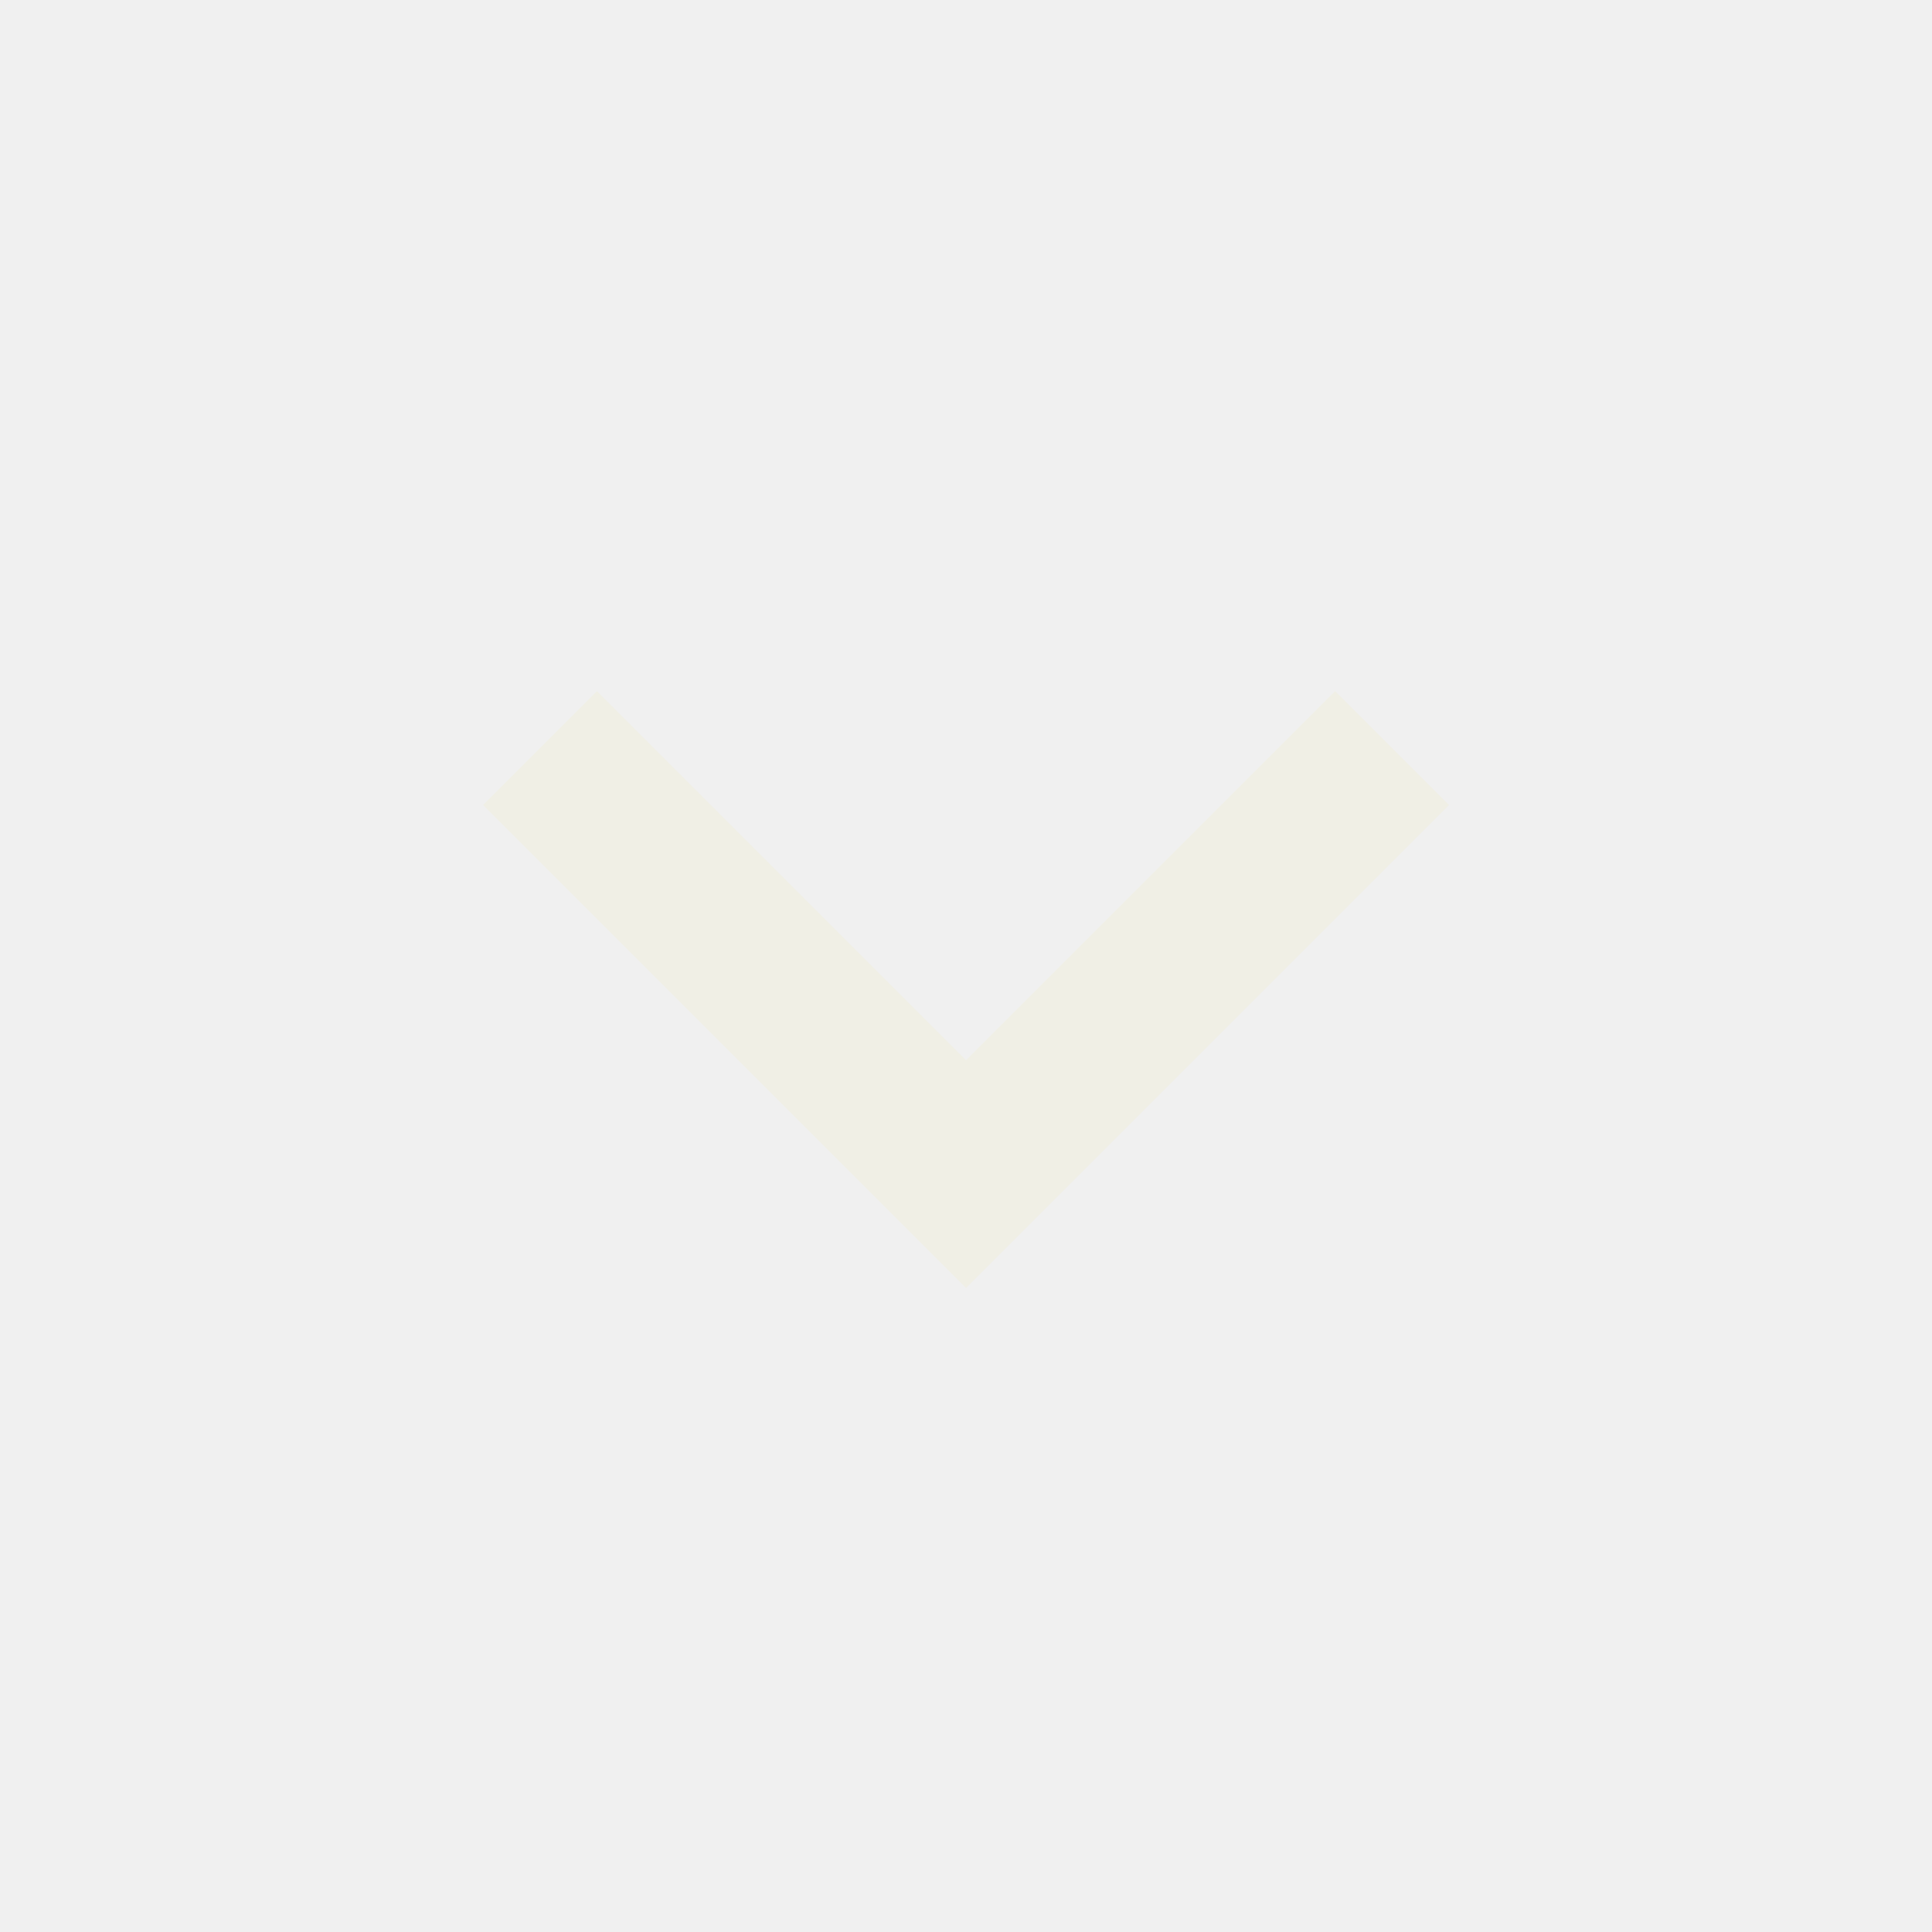
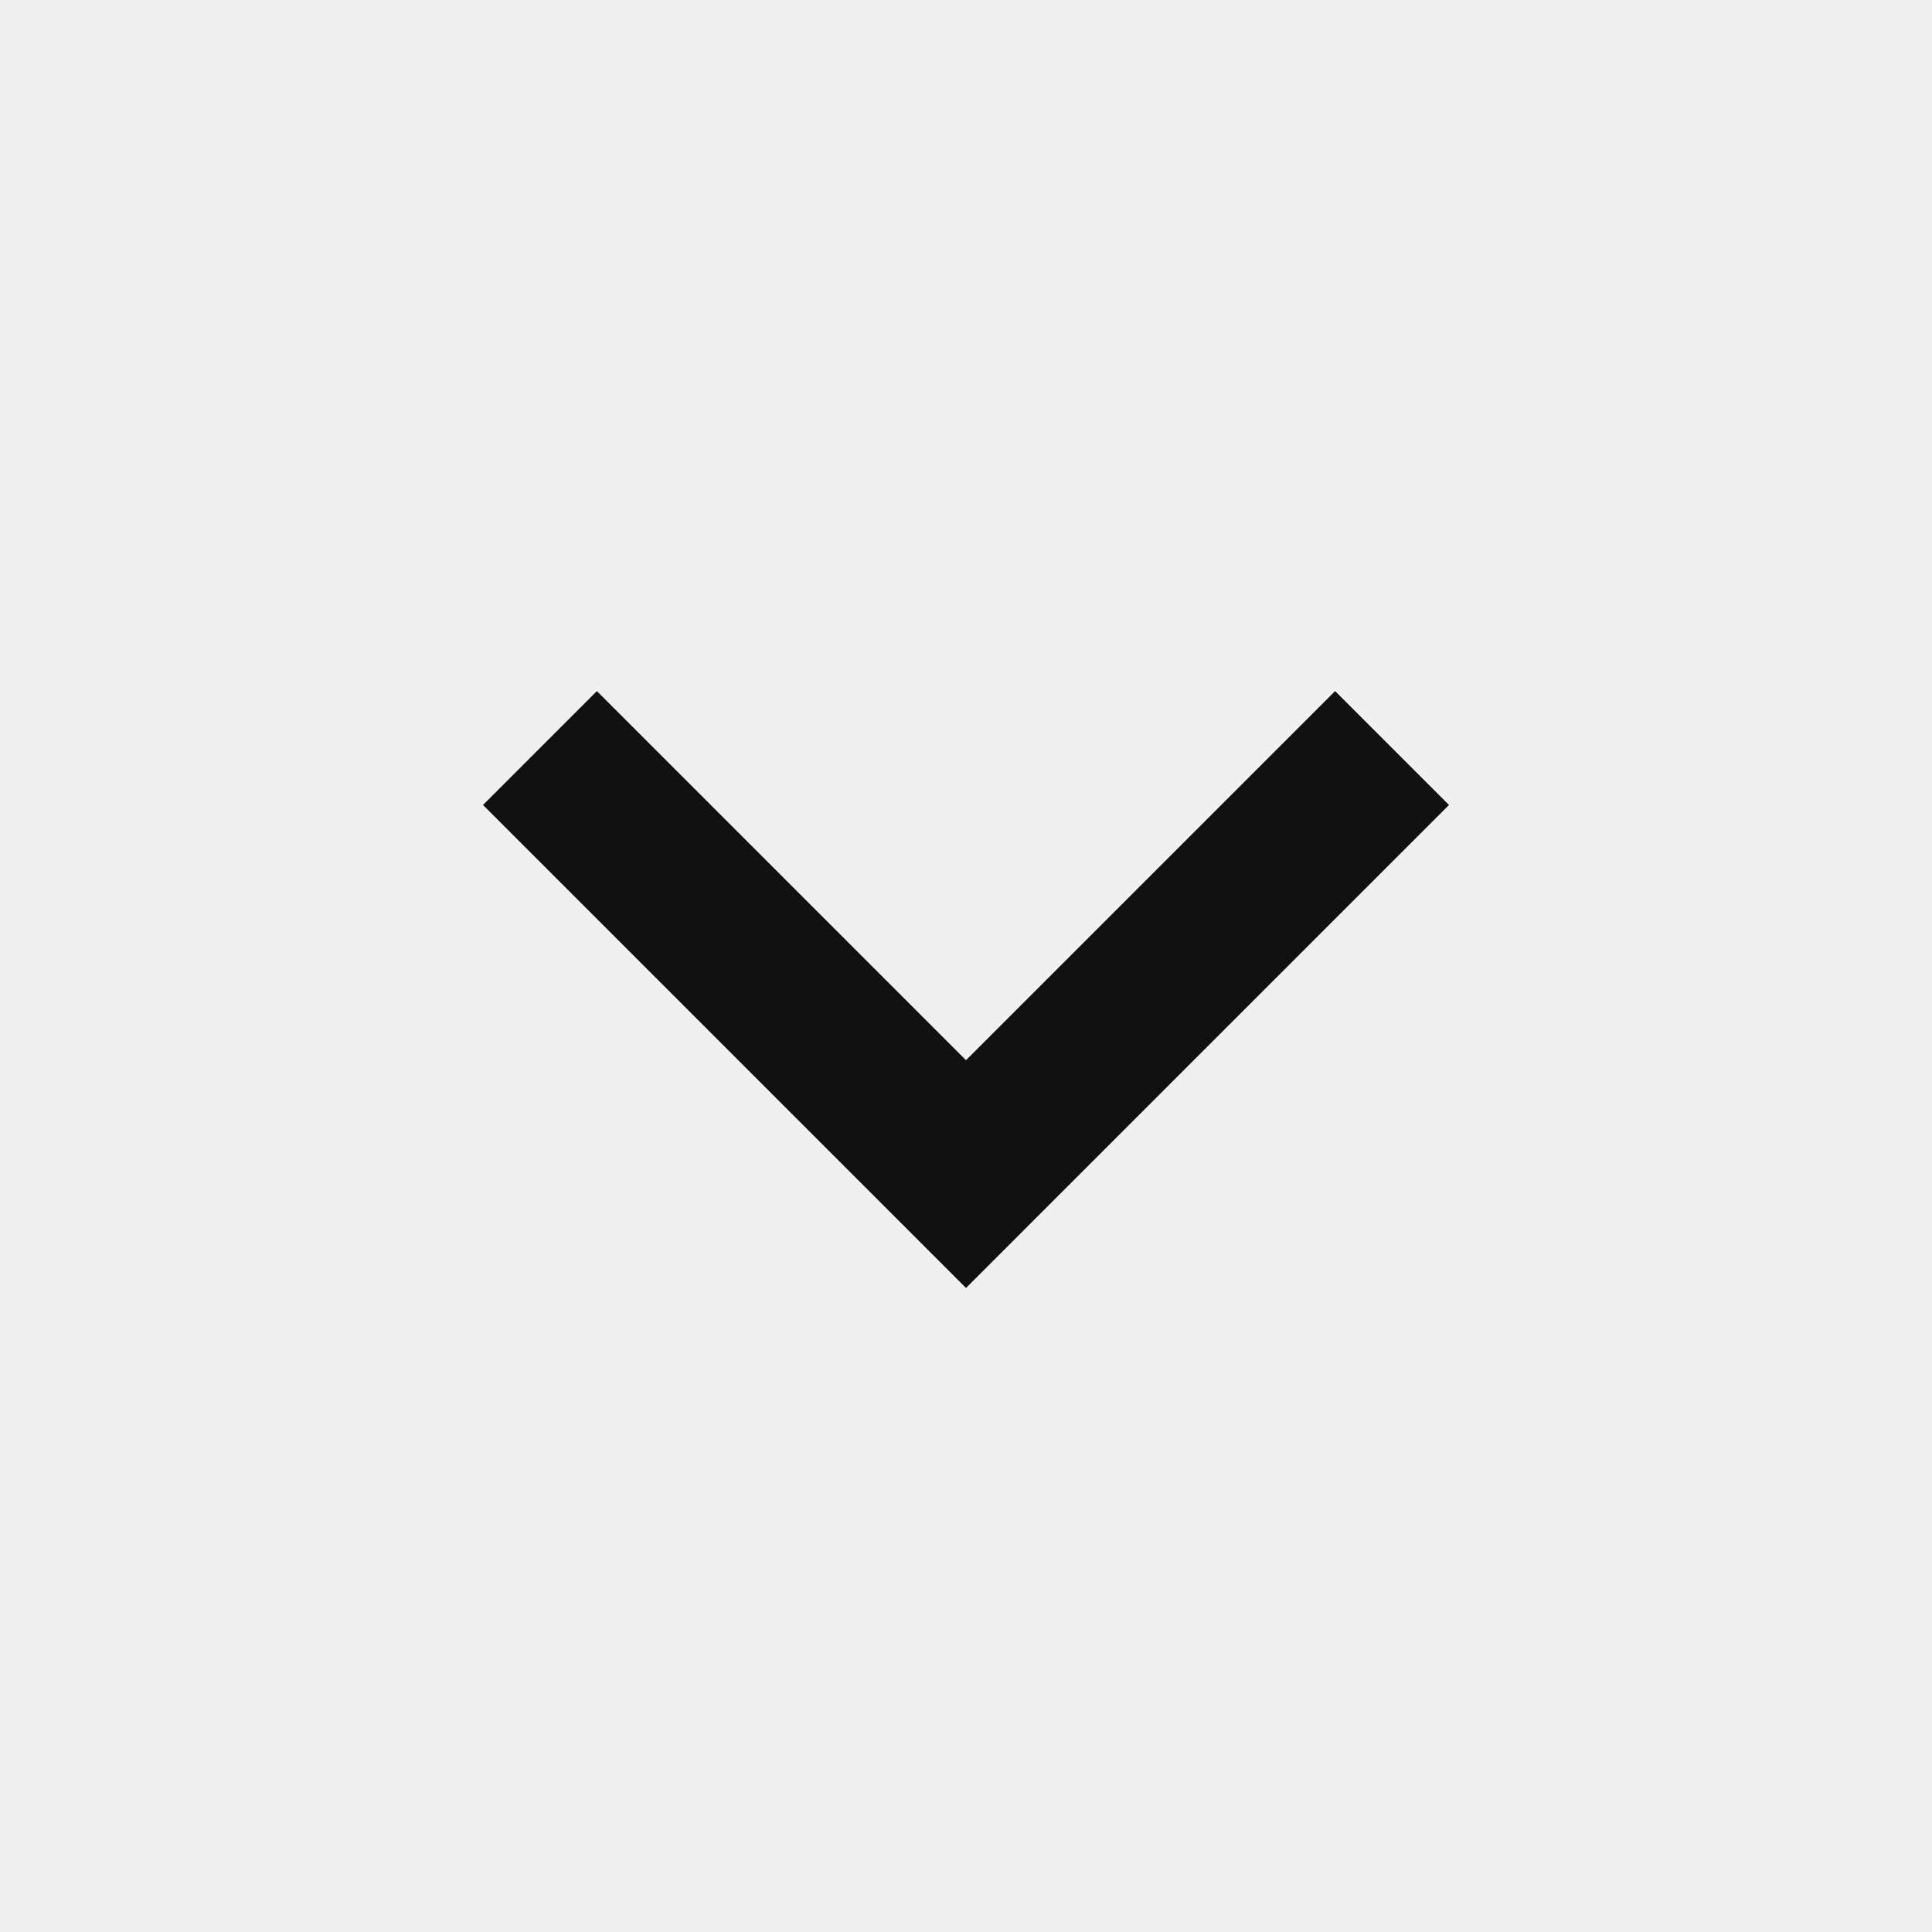
<svg xmlns="http://www.w3.org/2000/svg" width="24" height="24" viewBox="0 0 24 24" fill="none">
-   <g clip-path="url(#clip0_1070_4360)">
-     <path d="M16.585 8.585L12 13.17L7.415 8.585L6 10L12 16L18 10L16.585 8.585Z" fill="#F0EFE5" />
+   <g clip-path="url(#clip0_1073_17327)">
+     <path d="M16.585 8.585L12 13.17L7.415 8.585L6 10L12 16L18 10L16.585 8.585Z" fill="#111111" />
  </g>
  <defs>
-     <clipPath id="clip0_1070_4360">
+     <clipPath id="clip0_1073_17327">
      <rect width="24" height="24" fill="white" />
    </clipPath>
  </defs>
</svg>
